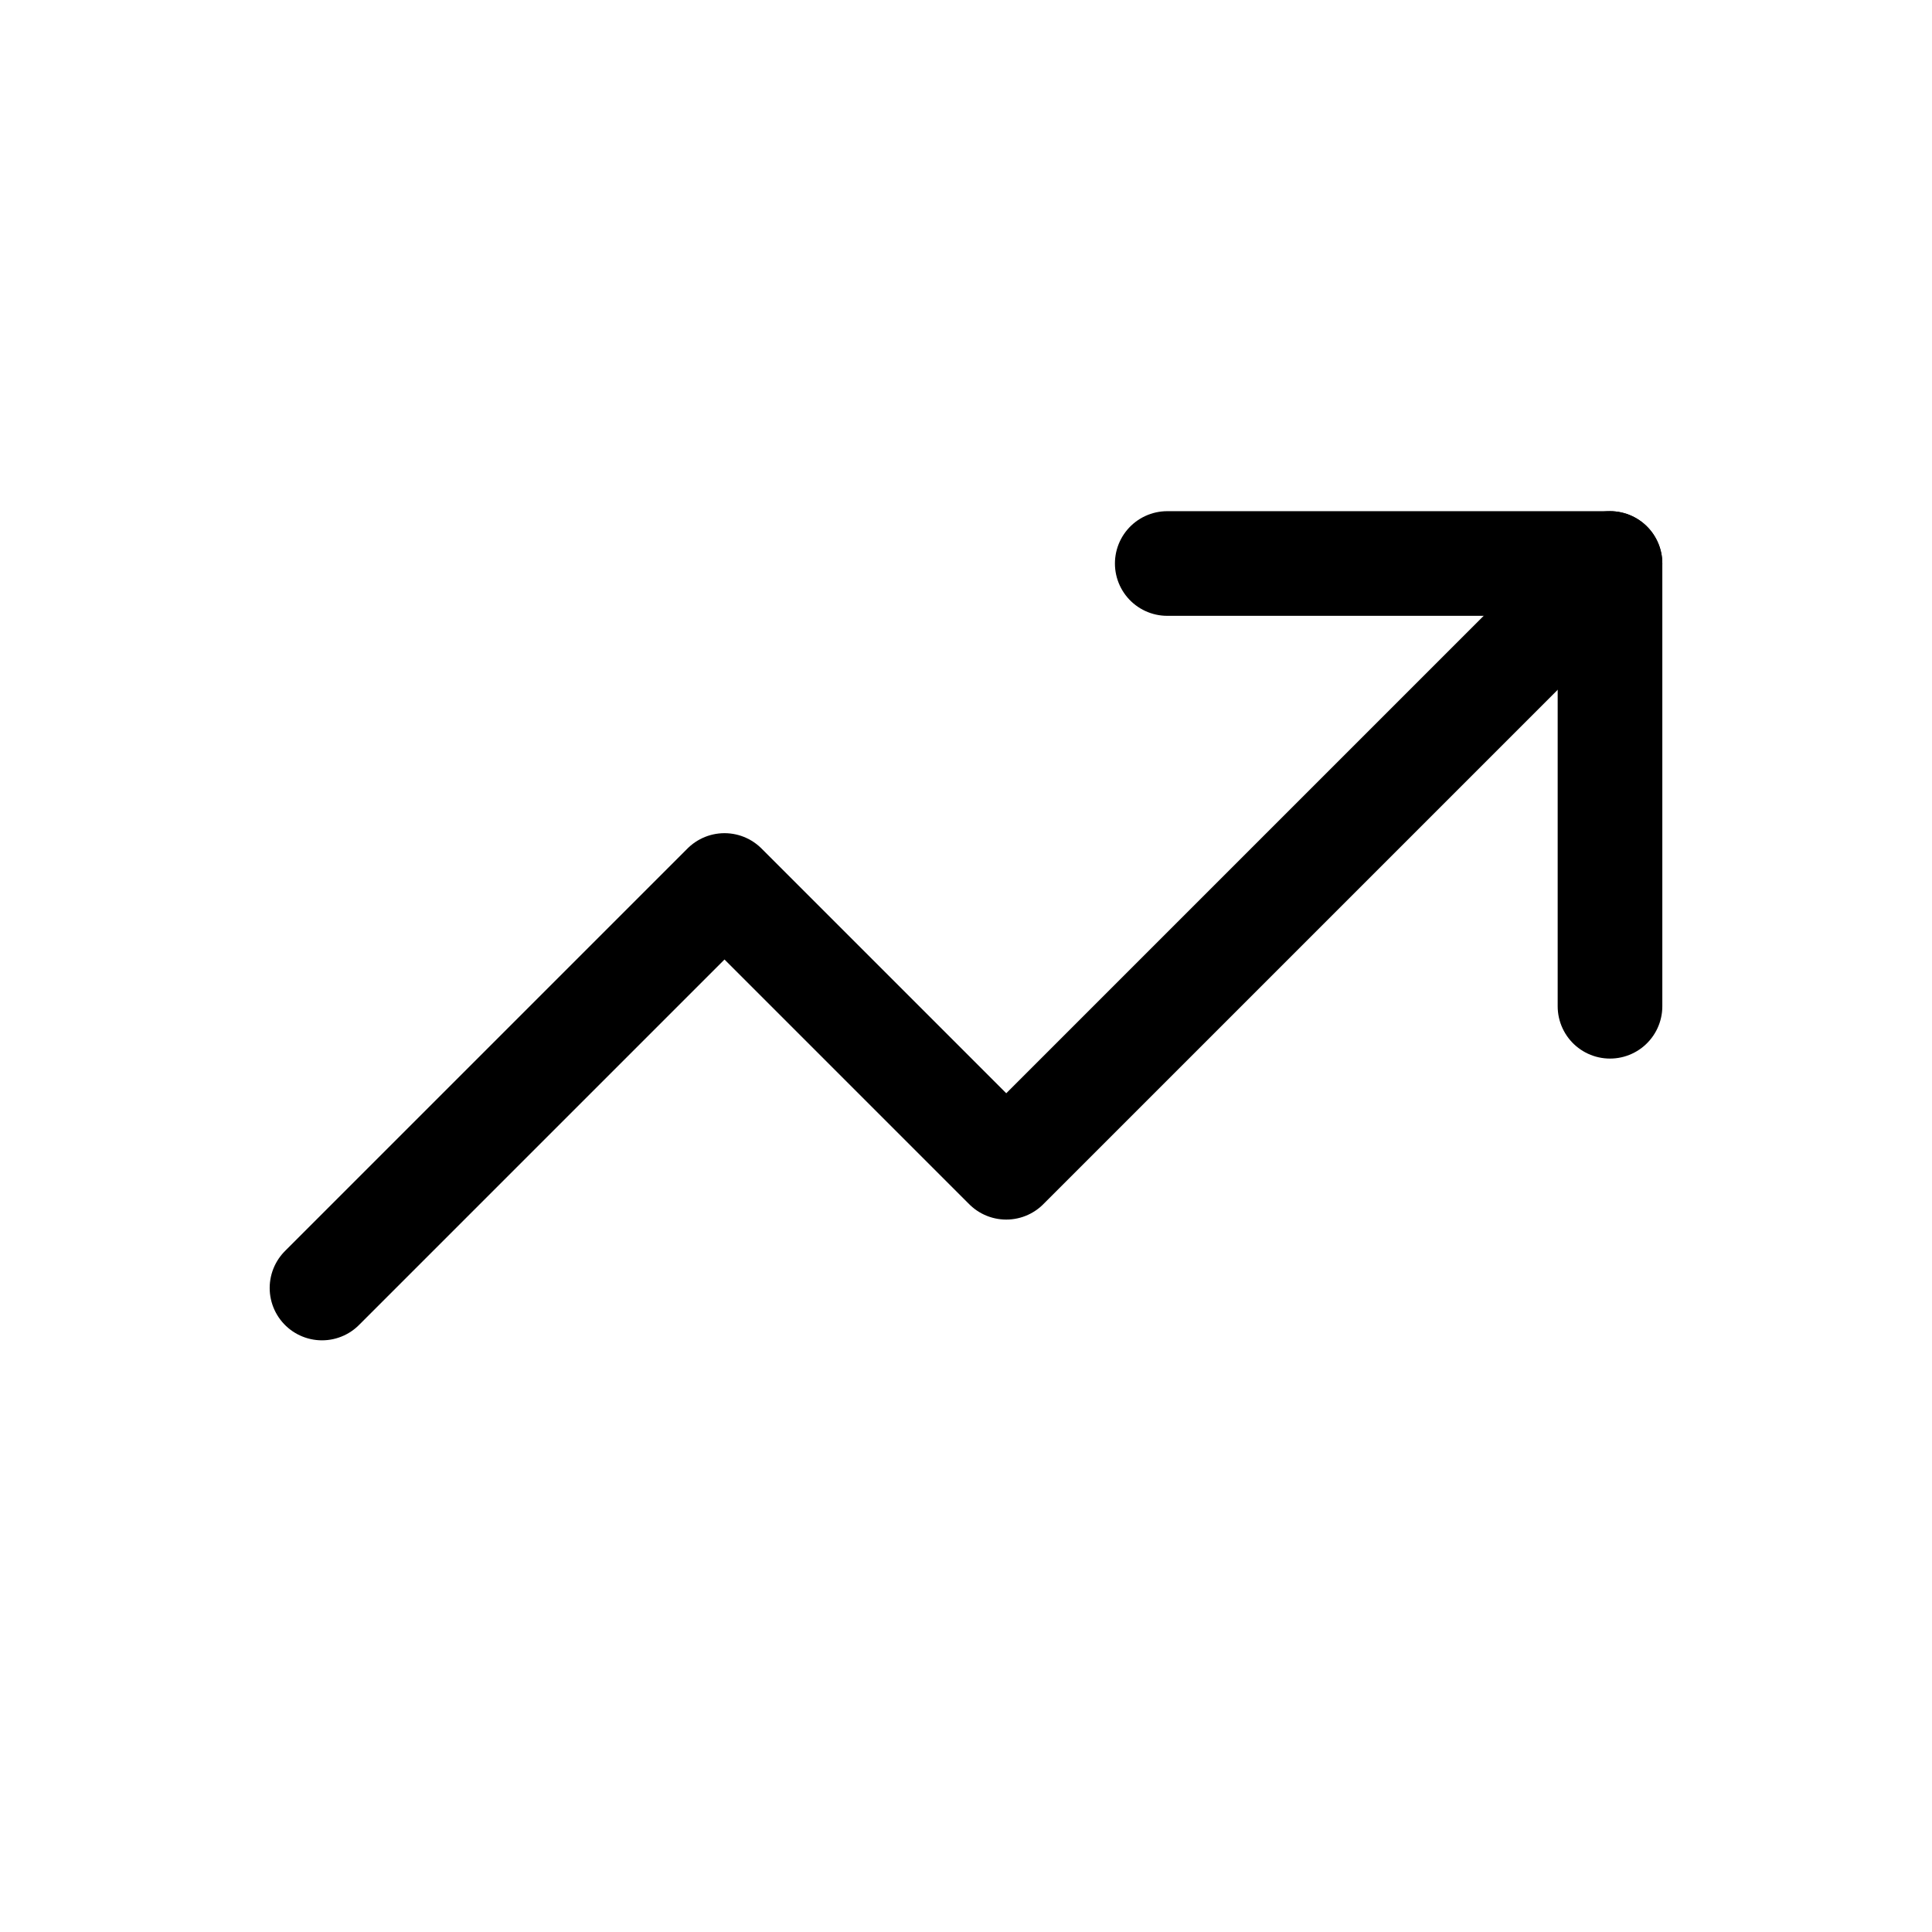
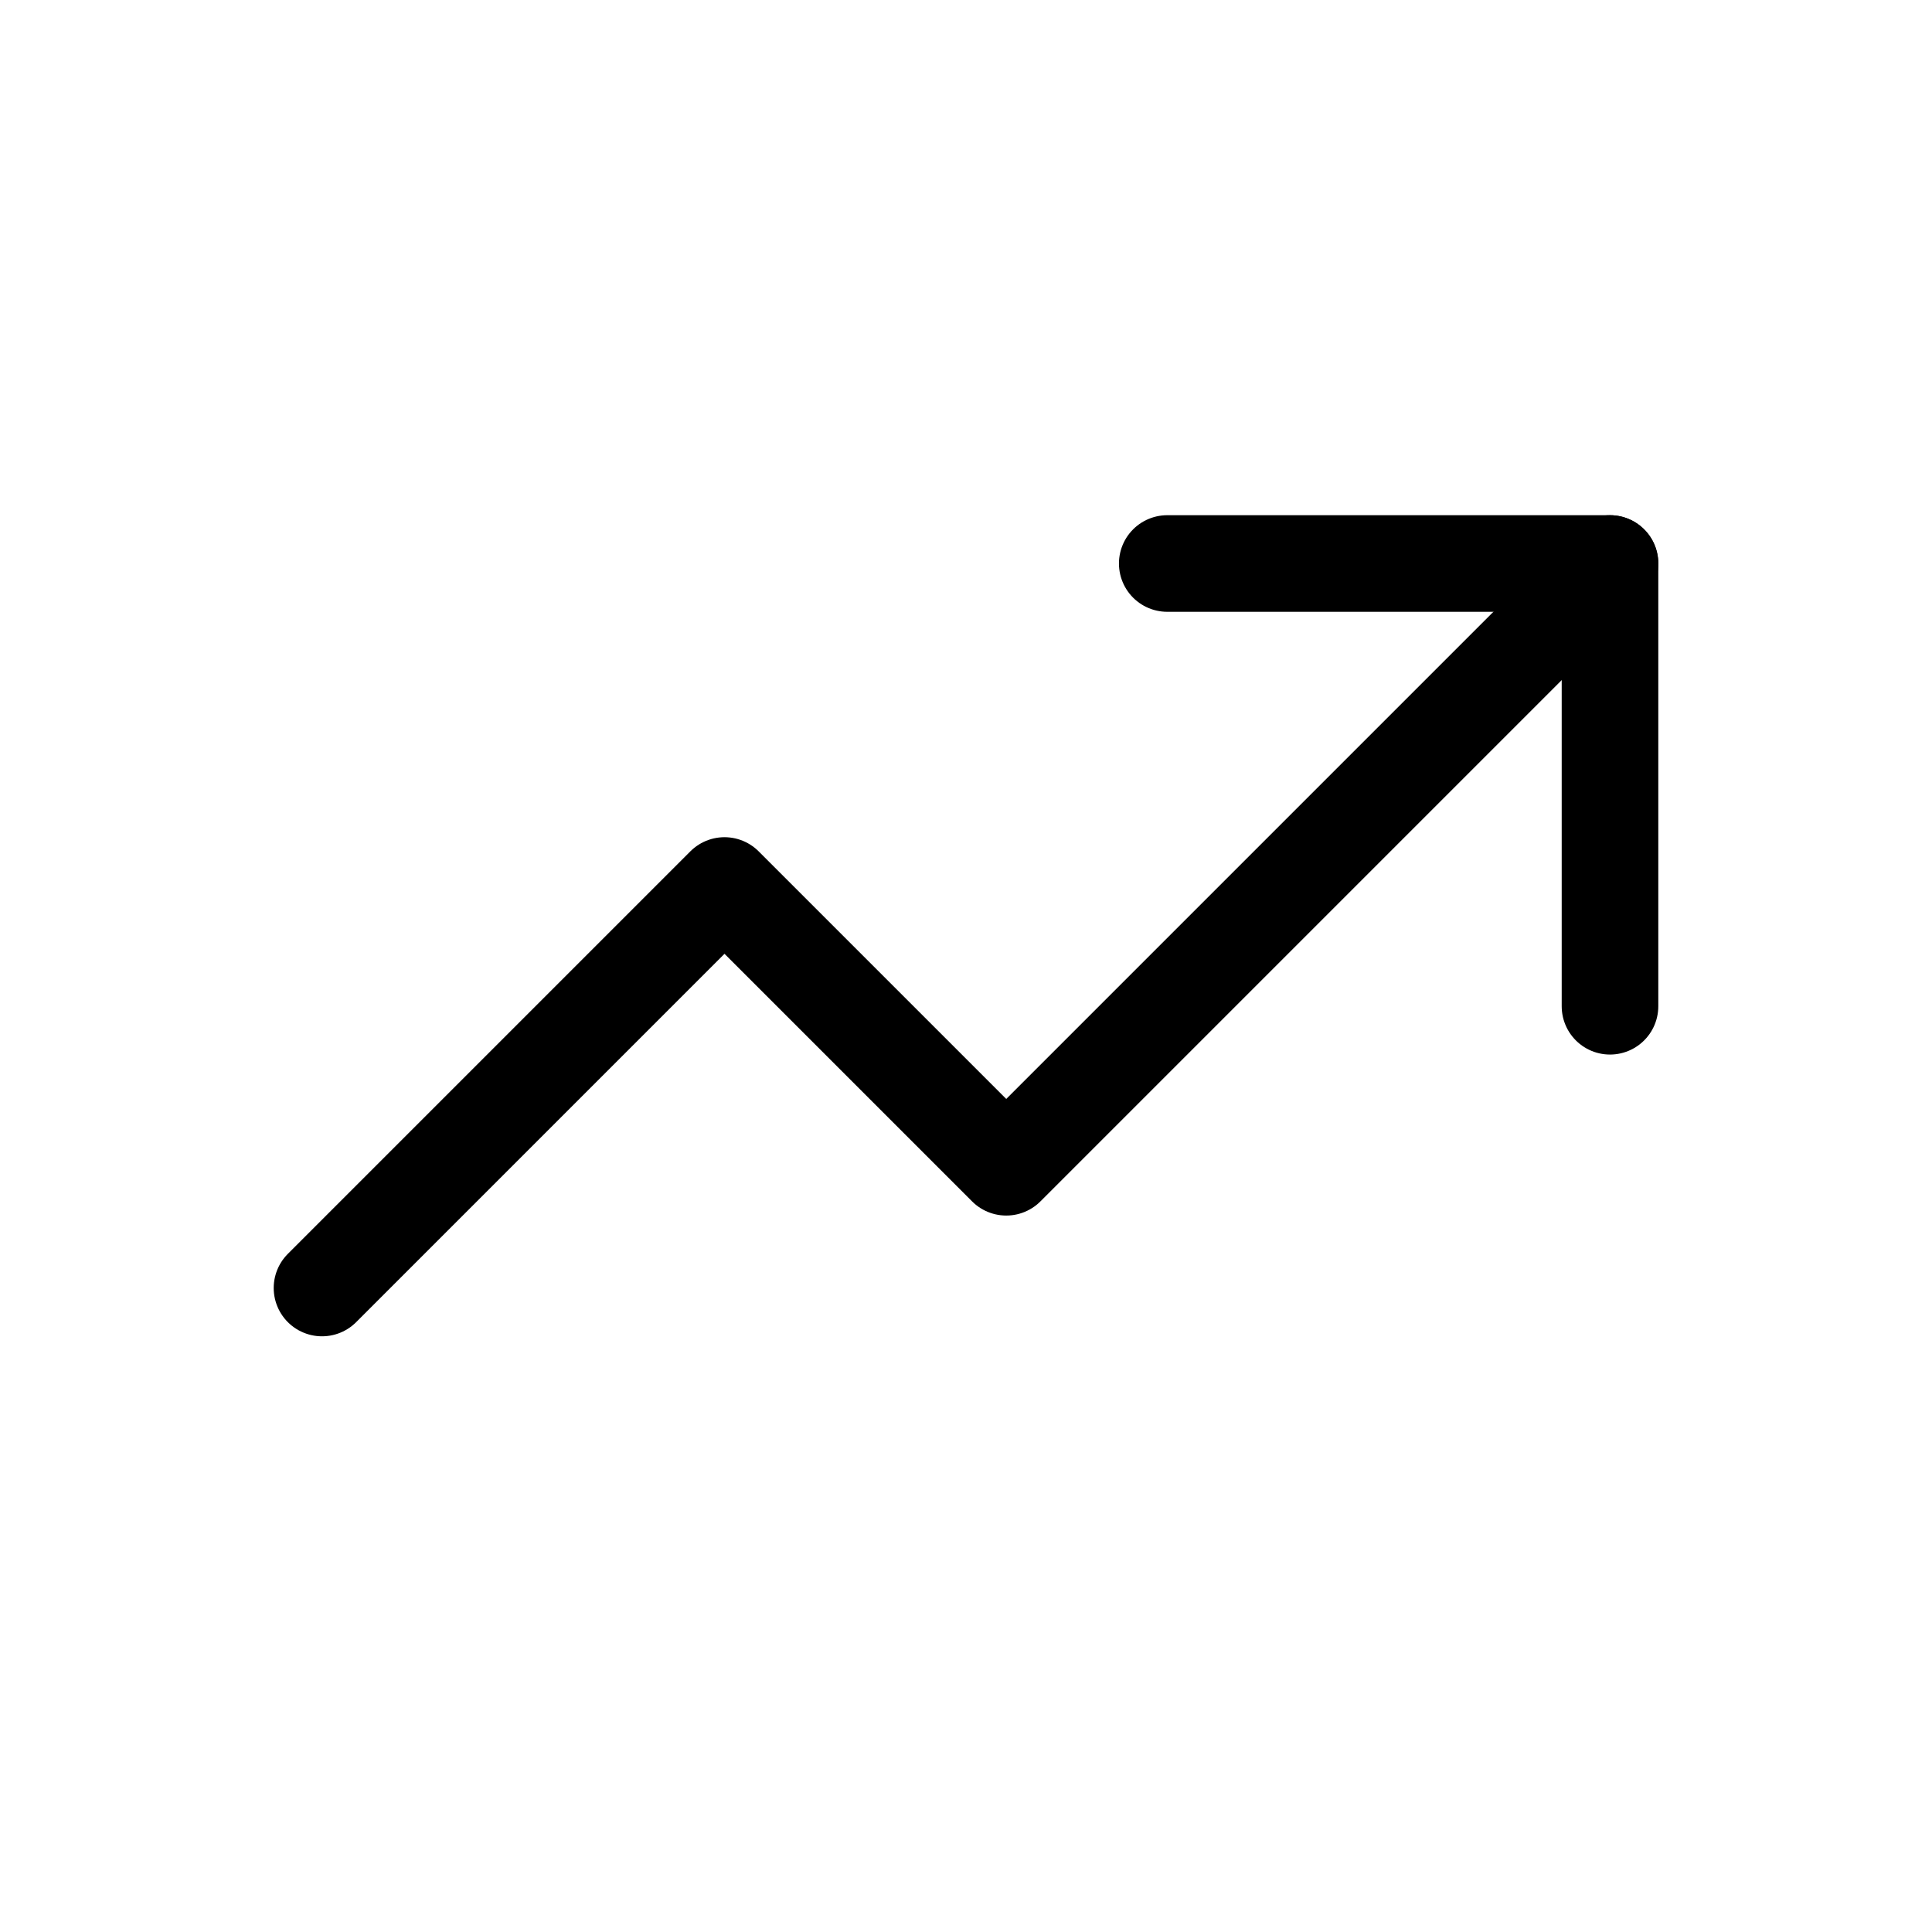
- <svg xmlns="http://www.w3.org/2000/svg" width="24" height="24" viewBox="0 0 24 24" fill="none" stroke="currentColor" stroke-width="1.3" stroke-linecap="round" stroke-linejoin="round">
+ <svg xmlns="http://www.w3.org/2000/svg" width="24" height="24" viewBox="0 0 24 24" fill="none" stroke="currentColor" stroke-width="1.2" stroke-linecap="round" stroke-linejoin="round">
  <path d="M4 16l5-5 3.5 3.5L20 7" />
  <path d="M14.5 7H20v5.5" />
</svg>
